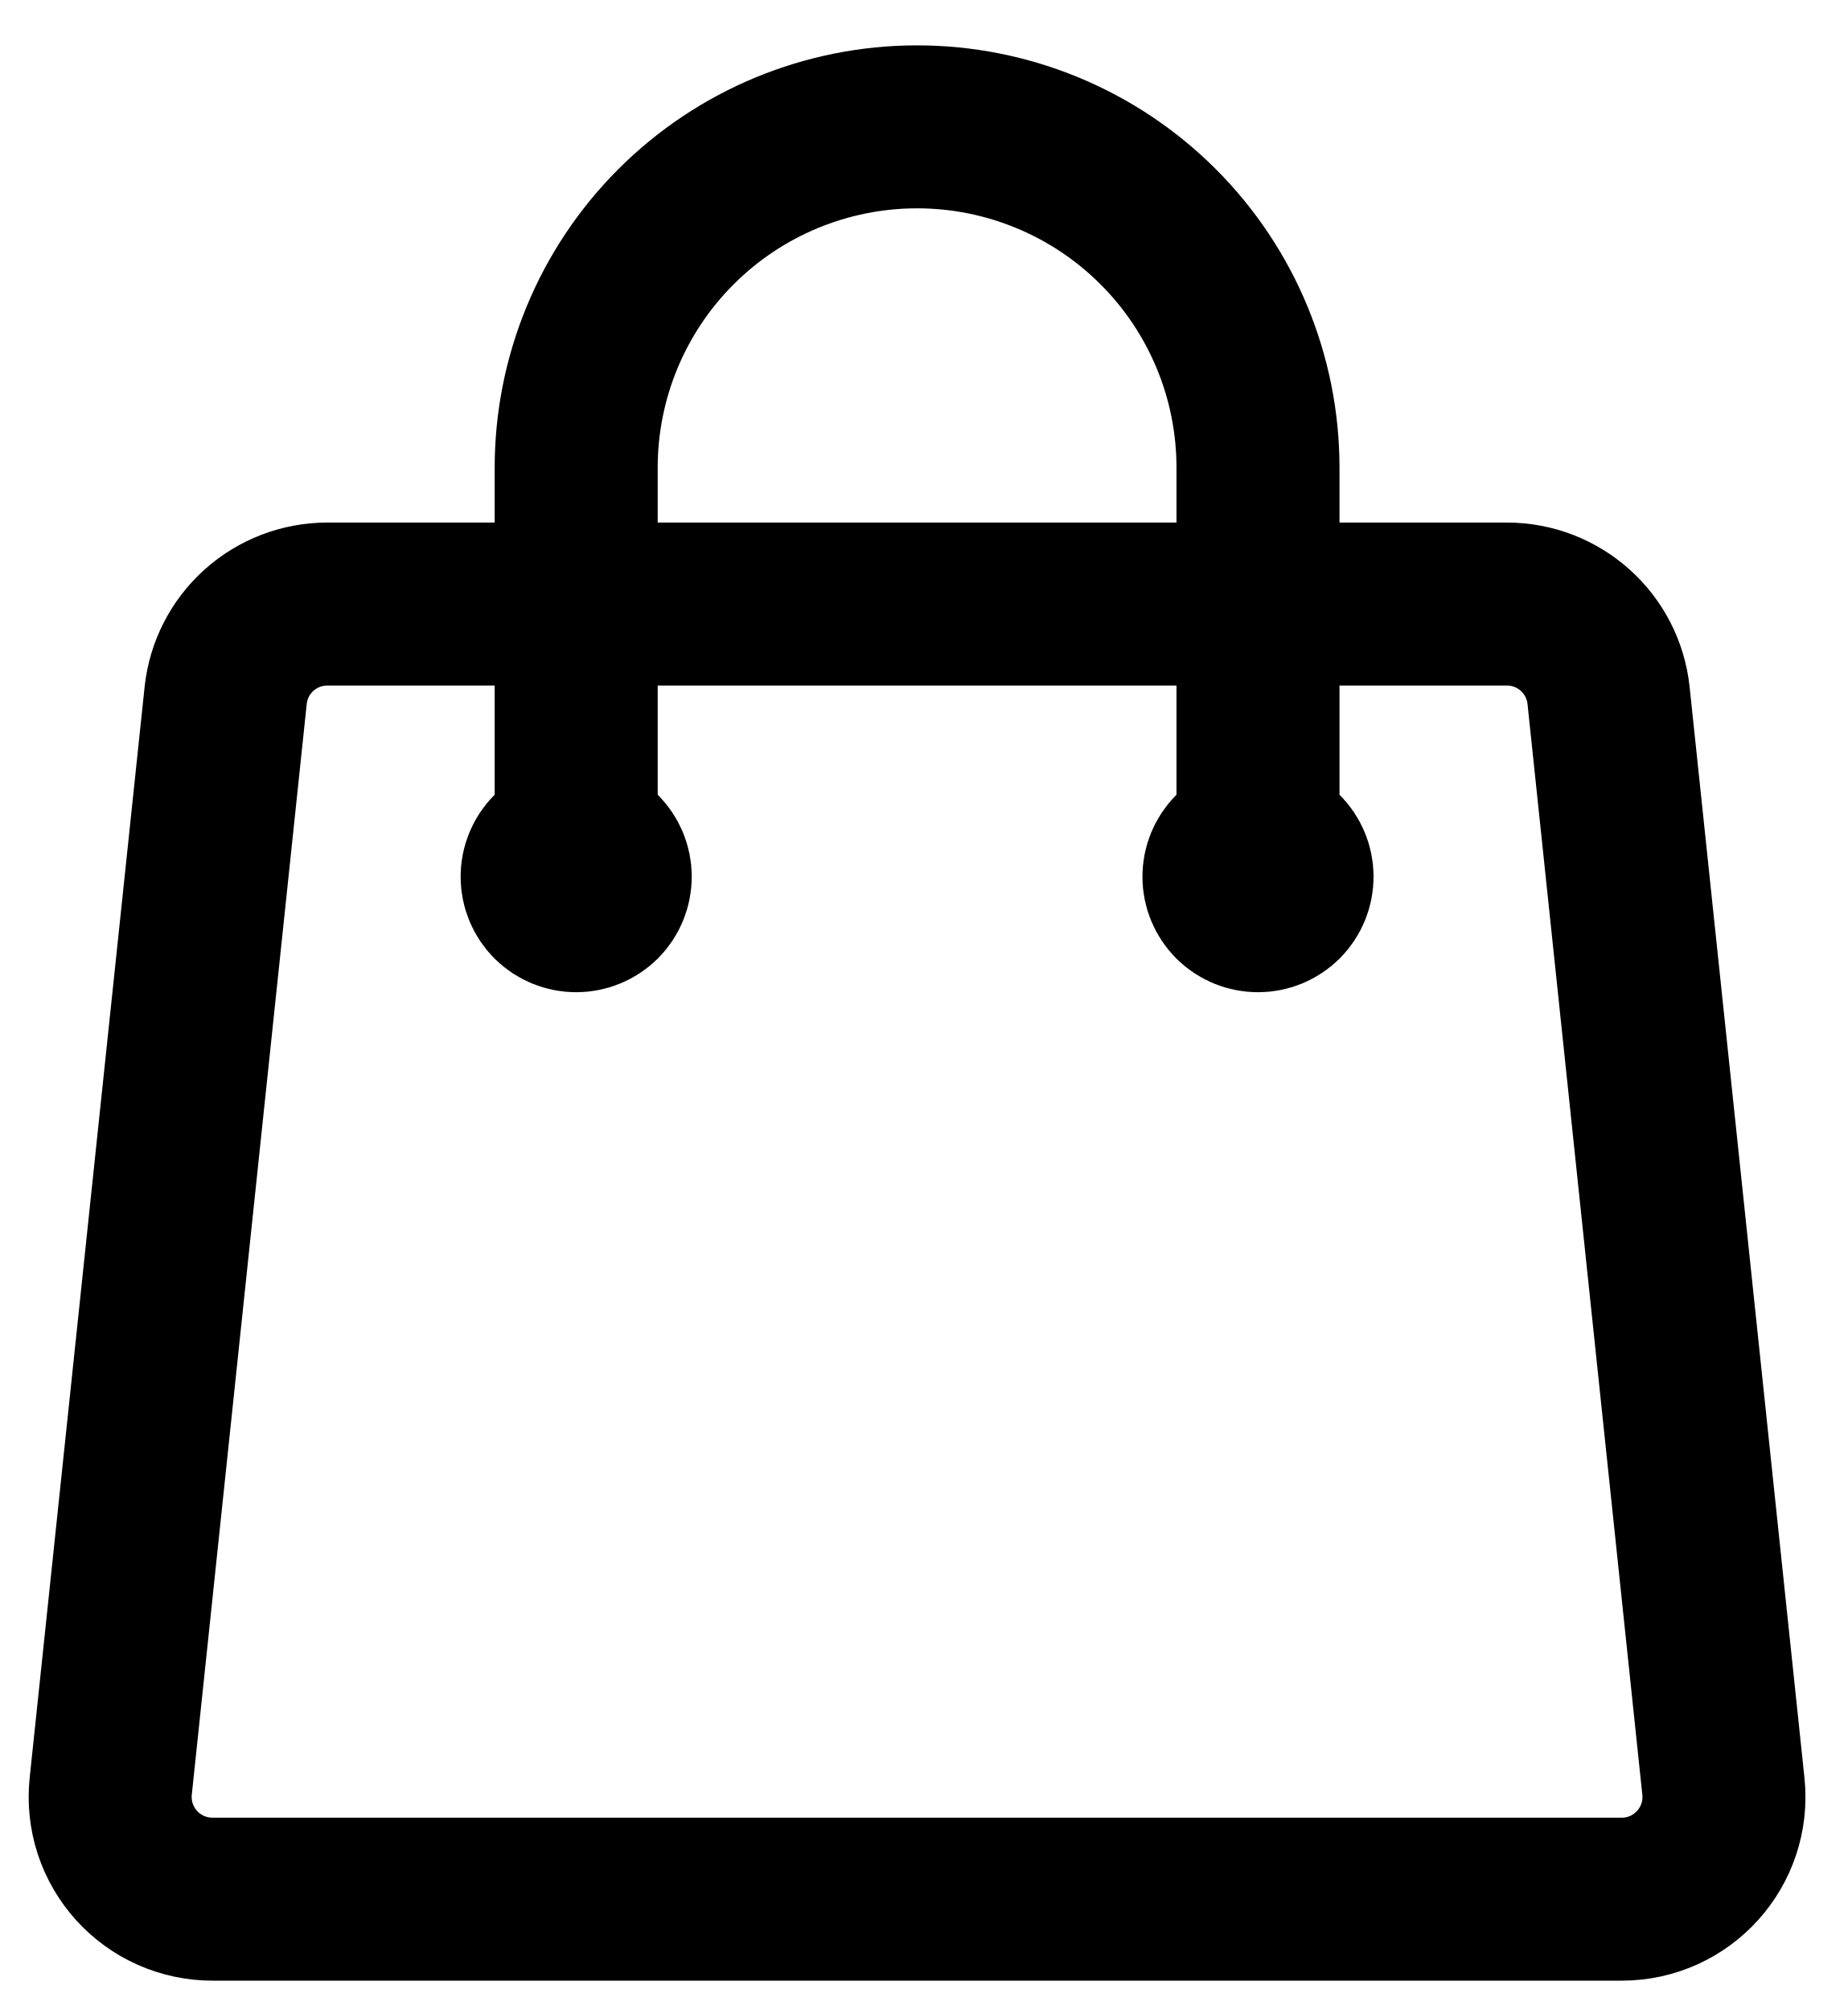
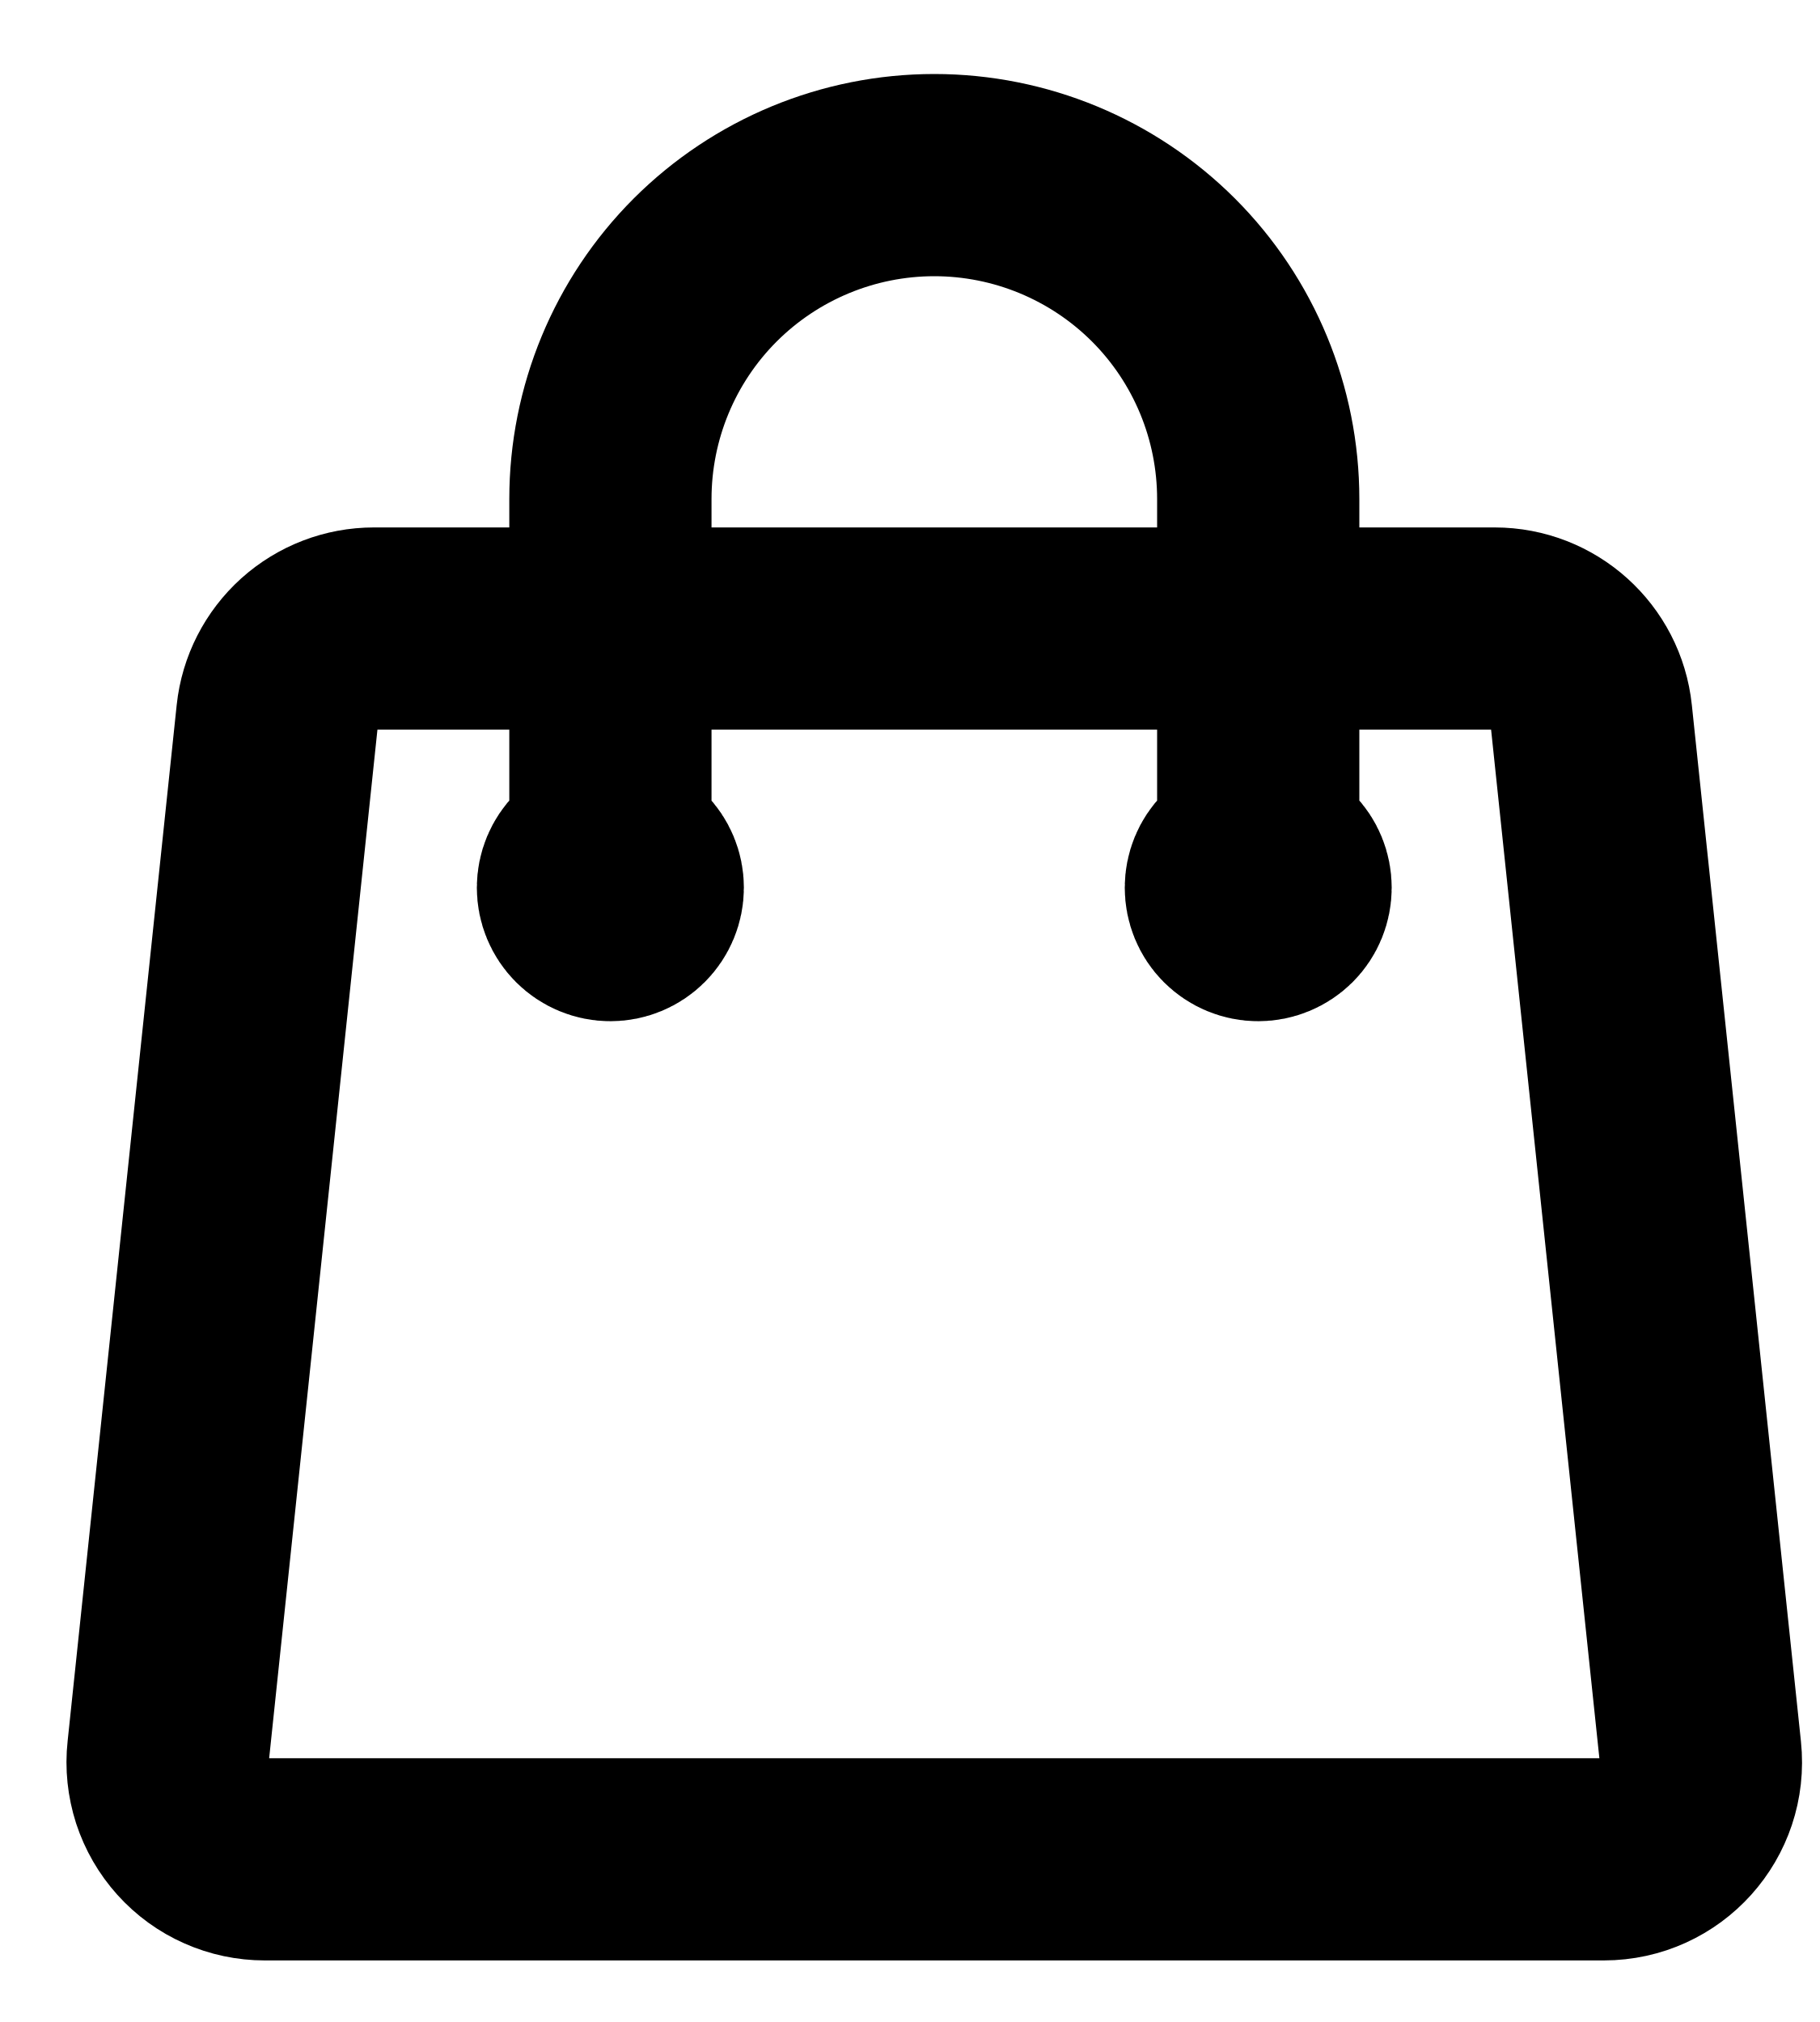
- <svg xmlns="http://www.w3.org/2000/svg" width="34" height="37" viewBox="0 0 34 37" fill="none">
-   <path d="M23.152 16.138V8.609C23.152 6.945 22.491 5.349 21.314 4.173C20.138 2.996 18.542 2.335 16.878 2.335C15.214 2.335 13.618 2.996 12.442 4.173C11.265 5.349 10.604 6.945 10.604 8.609V16.138M29.604 12.803L31.717 32.88C31.834 33.993 30.964 34.96 29.844 34.96H3.912C3.648 34.96 3.386 34.905 3.145 34.798C2.904 34.691 2.688 34.534 2.511 34.338C2.335 34.142 2.201 33.911 2.119 33.66C2.038 33.408 2.01 33.143 2.038 32.88L4.153 12.803C4.201 12.341 4.42 11.913 4.765 11.602C5.111 11.291 5.56 11.119 6.025 11.119H27.731C28.695 11.119 29.503 11.846 29.604 12.803ZM11.231 16.138C11.231 16.304 11.165 16.464 11.048 16.582C10.93 16.699 10.77 16.765 10.604 16.765C10.438 16.765 10.278 16.699 10.16 16.582C10.043 16.464 9.977 16.304 9.977 16.138C9.977 15.972 10.043 15.812 10.16 15.694C10.278 15.577 10.438 15.511 10.604 15.511C10.77 15.511 10.93 15.577 11.048 15.694C11.165 15.812 11.231 15.972 11.231 16.138ZM23.779 16.138C23.779 16.304 23.713 16.464 23.596 16.582C23.478 16.699 23.319 16.765 23.152 16.765C22.986 16.765 22.826 16.699 22.708 16.582C22.591 16.464 22.525 16.304 22.525 16.138C22.525 15.972 22.591 15.812 22.708 15.694C22.826 15.577 22.986 15.511 23.152 15.511C23.319 15.511 23.478 15.577 23.596 15.694C23.713 15.812 23.779 15.972 23.779 16.138Z" stroke="black" stroke-width="3" stroke-linecap="round" stroke-linejoin="round" />
+ <svg xmlns="http://www.w3.org/2000/svg" width="18" height="20" viewBox="0 0 18 20" fill="none">
+   <path d="M12.444 8.78V4.936C12.444 4.086 12.107 3.271 11.506 2.67C10.905 2.07 10.09 1.732 9.24 1.732C8.391 1.732 7.576 2.07 6.975 2.67C6.374 3.271 6.037 4.086 6.037 4.936V8.78M15.738 7.078L16.817 17.329C16.877 17.897 16.433 18.391 15.861 18.391H2.619C2.485 18.391 2.351 18.363 2.228 18.308C2.105 18.254 1.995 18.174 1.904 18.073C1.814 17.973 1.746 17.855 1.704 17.727C1.663 17.599 1.648 17.463 1.663 17.329L2.742 7.078C2.767 6.841 2.879 6.623 3.055 6.464C3.232 6.305 3.461 6.217 3.698 6.217H14.782C15.274 6.217 15.687 6.589 15.738 7.078ZM6.357 8.78C6.357 8.865 6.323 8.947 6.263 9.007C6.203 9.067 6.122 9.101 6.037 9.101C5.952 9.101 5.87 9.067 5.81 9.007C5.75 8.947 5.716 8.865 5.716 8.78C5.716 8.695 5.75 8.614 5.81 8.554C5.87 8.494 5.952 8.46 6.037 8.46C6.122 8.46 6.203 8.494 6.263 8.554C6.323 8.614 6.357 8.695 6.357 8.78ZM12.764 8.78C12.764 8.865 12.731 8.947 12.671 9.007C12.61 9.067 12.529 9.101 12.444 9.101C12.359 9.101 12.277 9.067 12.217 9.007C12.157 8.947 12.124 8.865 12.124 8.78C12.124 8.695 12.157 8.614 12.217 8.554C12.277 8.494 12.359 8.46 12.444 8.46C12.529 8.46 12.61 8.494 12.671 8.554C12.731 8.614 12.764 8.695 12.764 8.78Z" stroke="black" stroke-width="2" stroke-linecap="round" stroke-linejoin="round" />
</svg>
